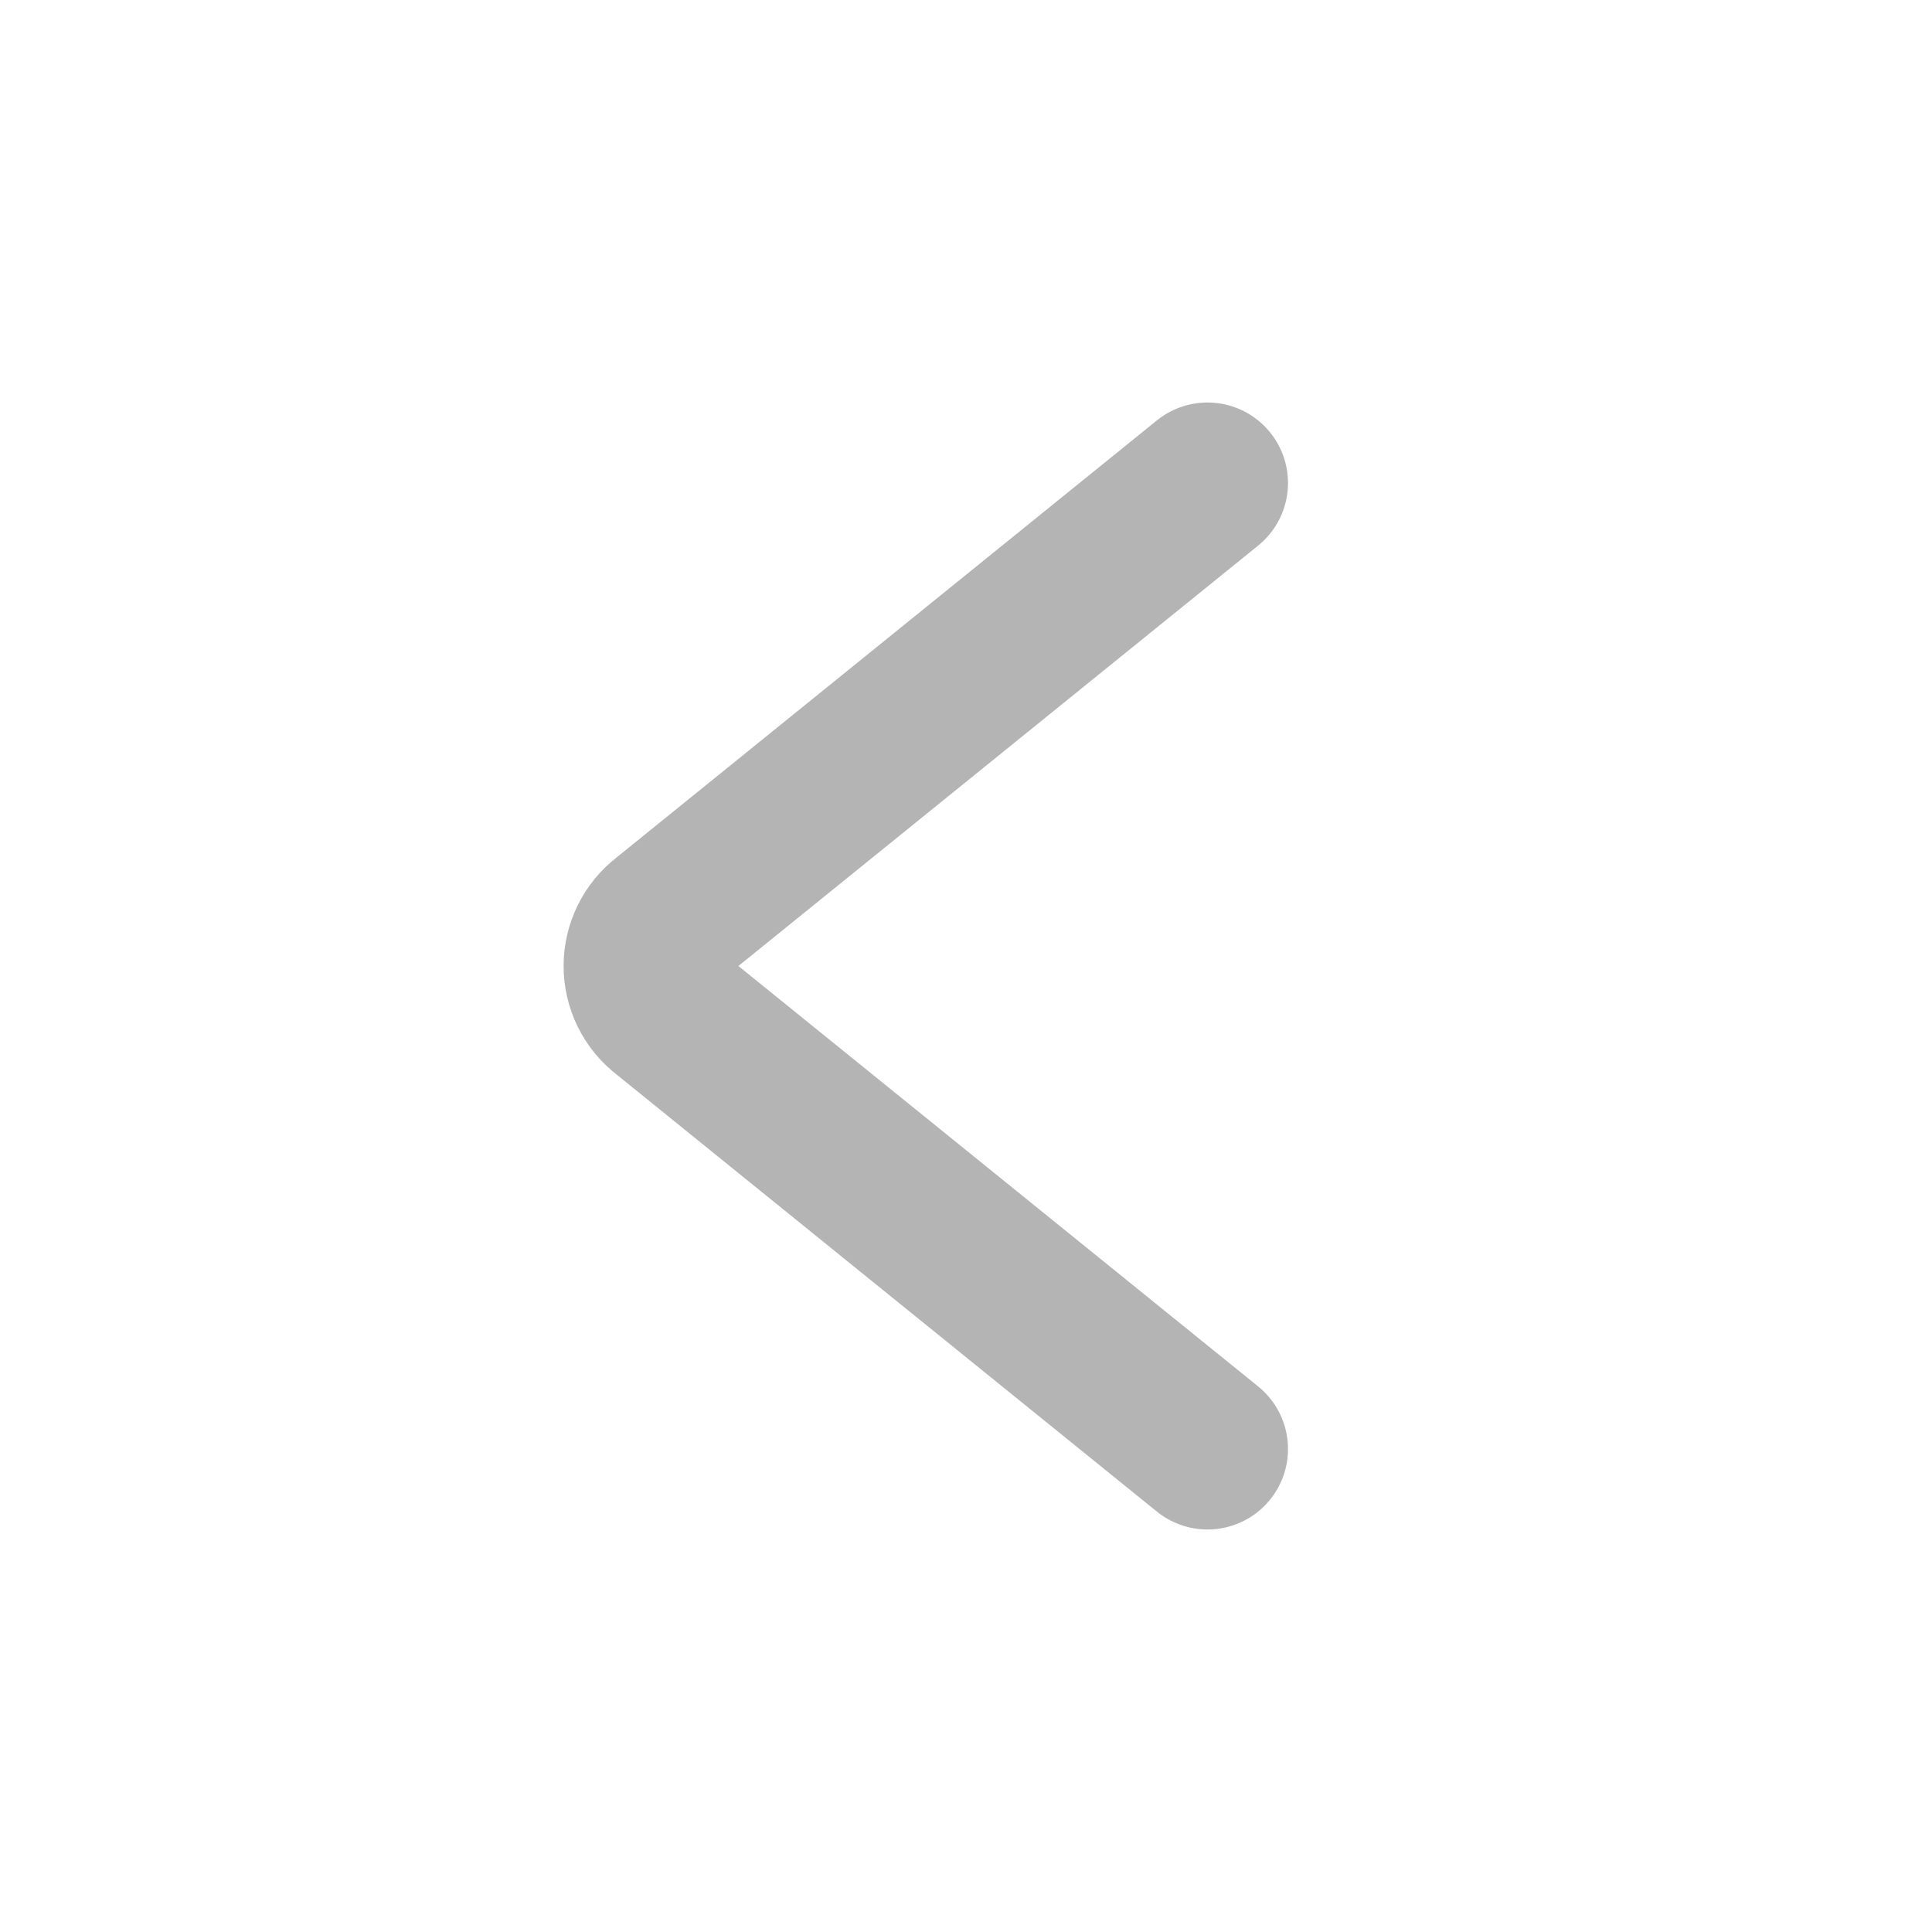
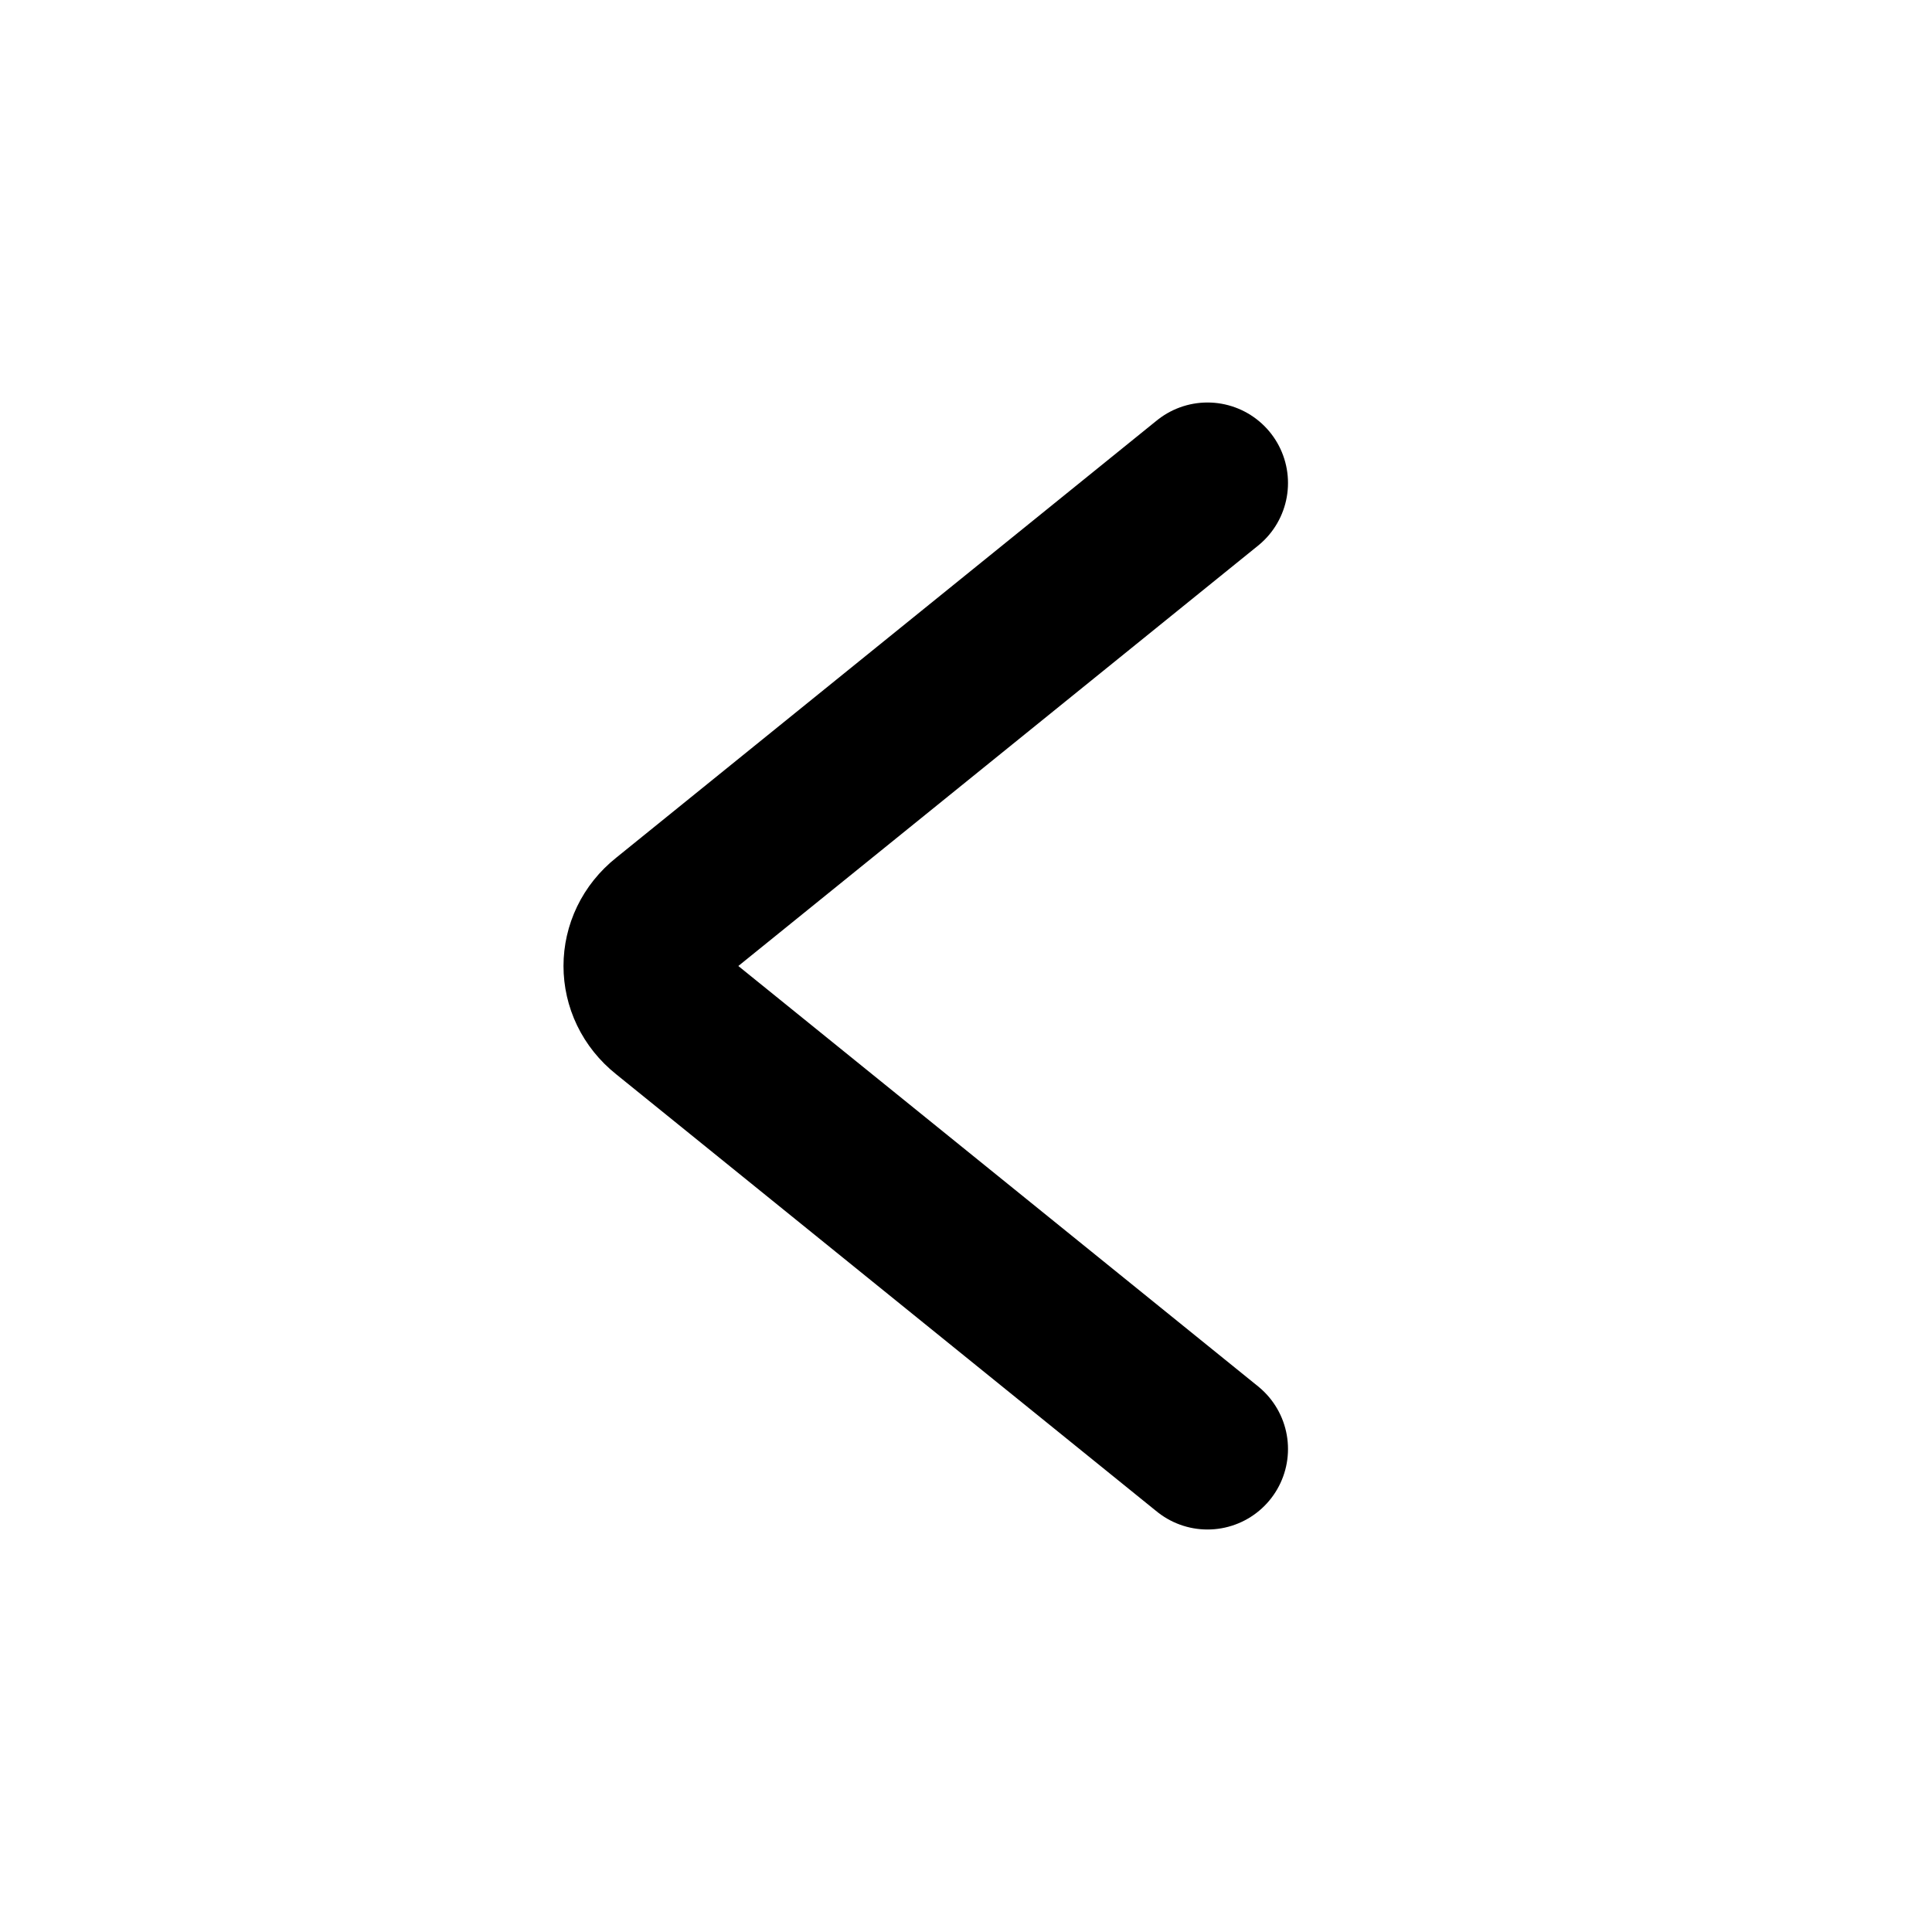
- <svg xmlns="http://www.w3.org/2000/svg" width="24" height="24" fill="none">
-   <path d="M15 18l-6.72-5.436a.71.71 0 010-1.128L15 6" stroke="#B4B4B4" stroke-width="2" stroke-linecap="round" stroke-linejoin="round" />
+ <svg xmlns="http://www.w3.org/2000/svg" width="24" height="24" viewBox="0 0 24 24" fill="none">
+   <path d="M15 18L8.279 12.564C7.907 12.268 7.907 11.732 8.279 11.436L15 6" stroke="currentColor" stroke-width="2" stroke-linecap="round" stroke-linejoin="round" />
</svg>
